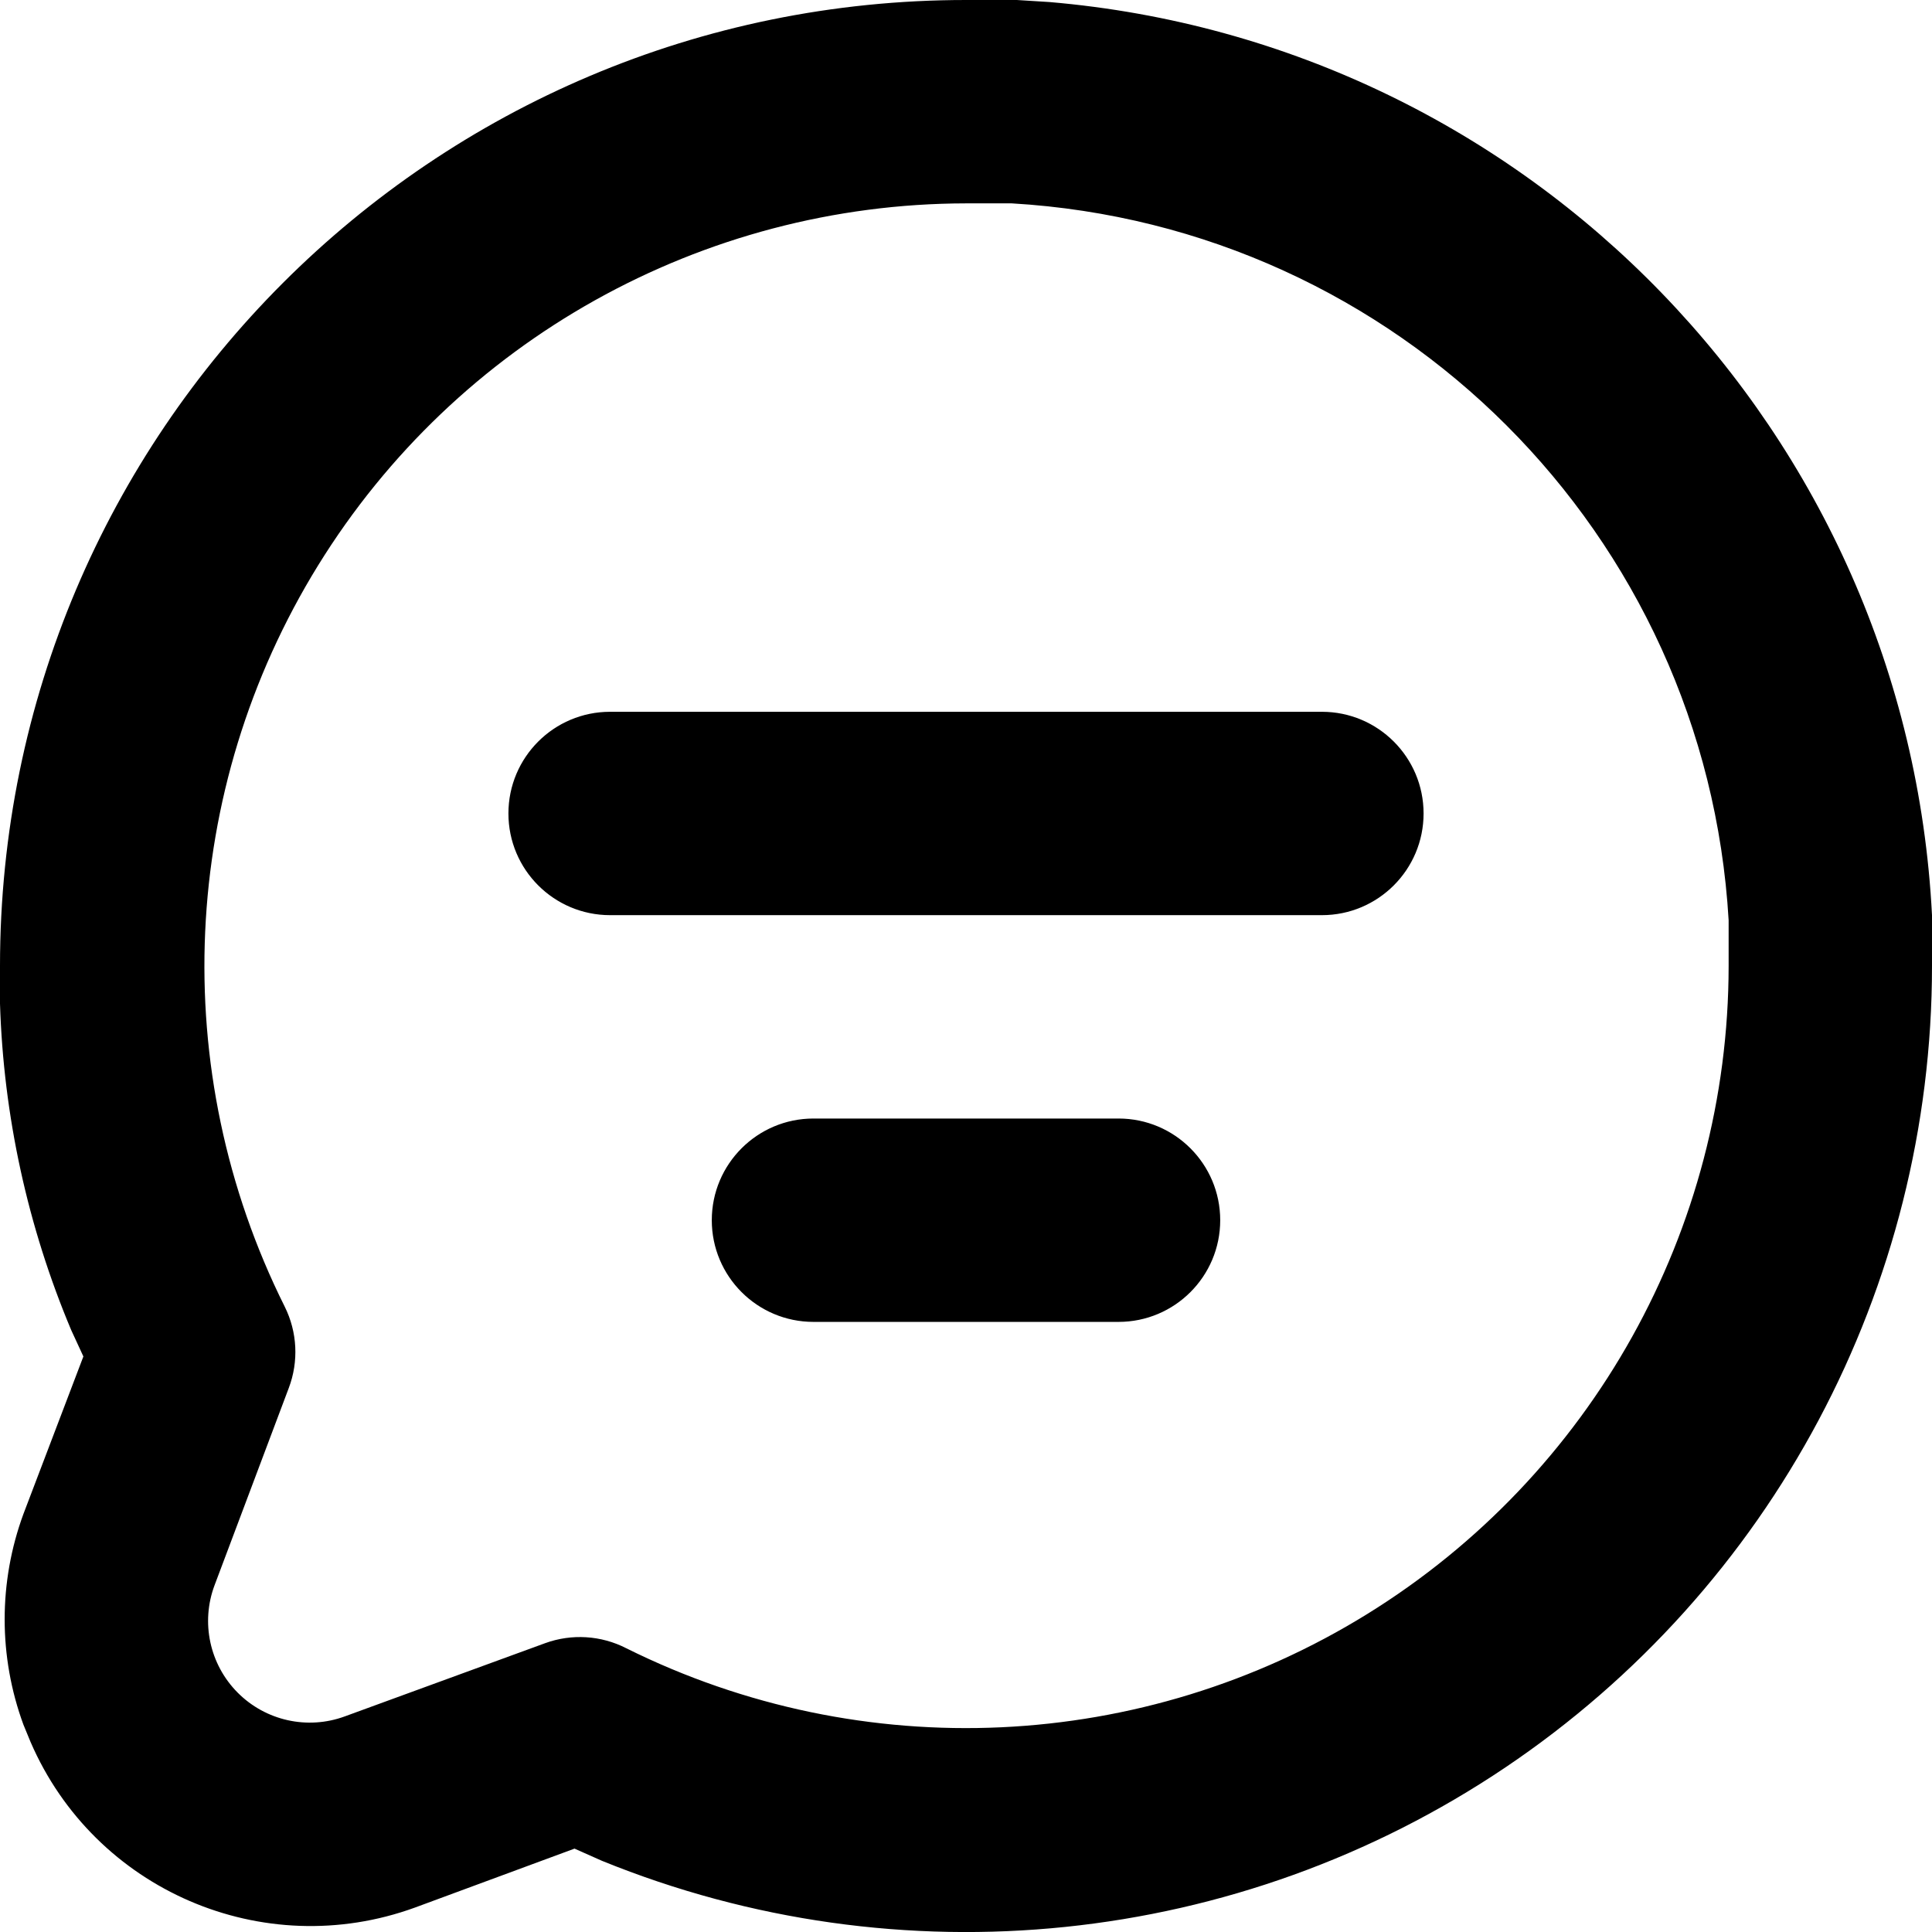
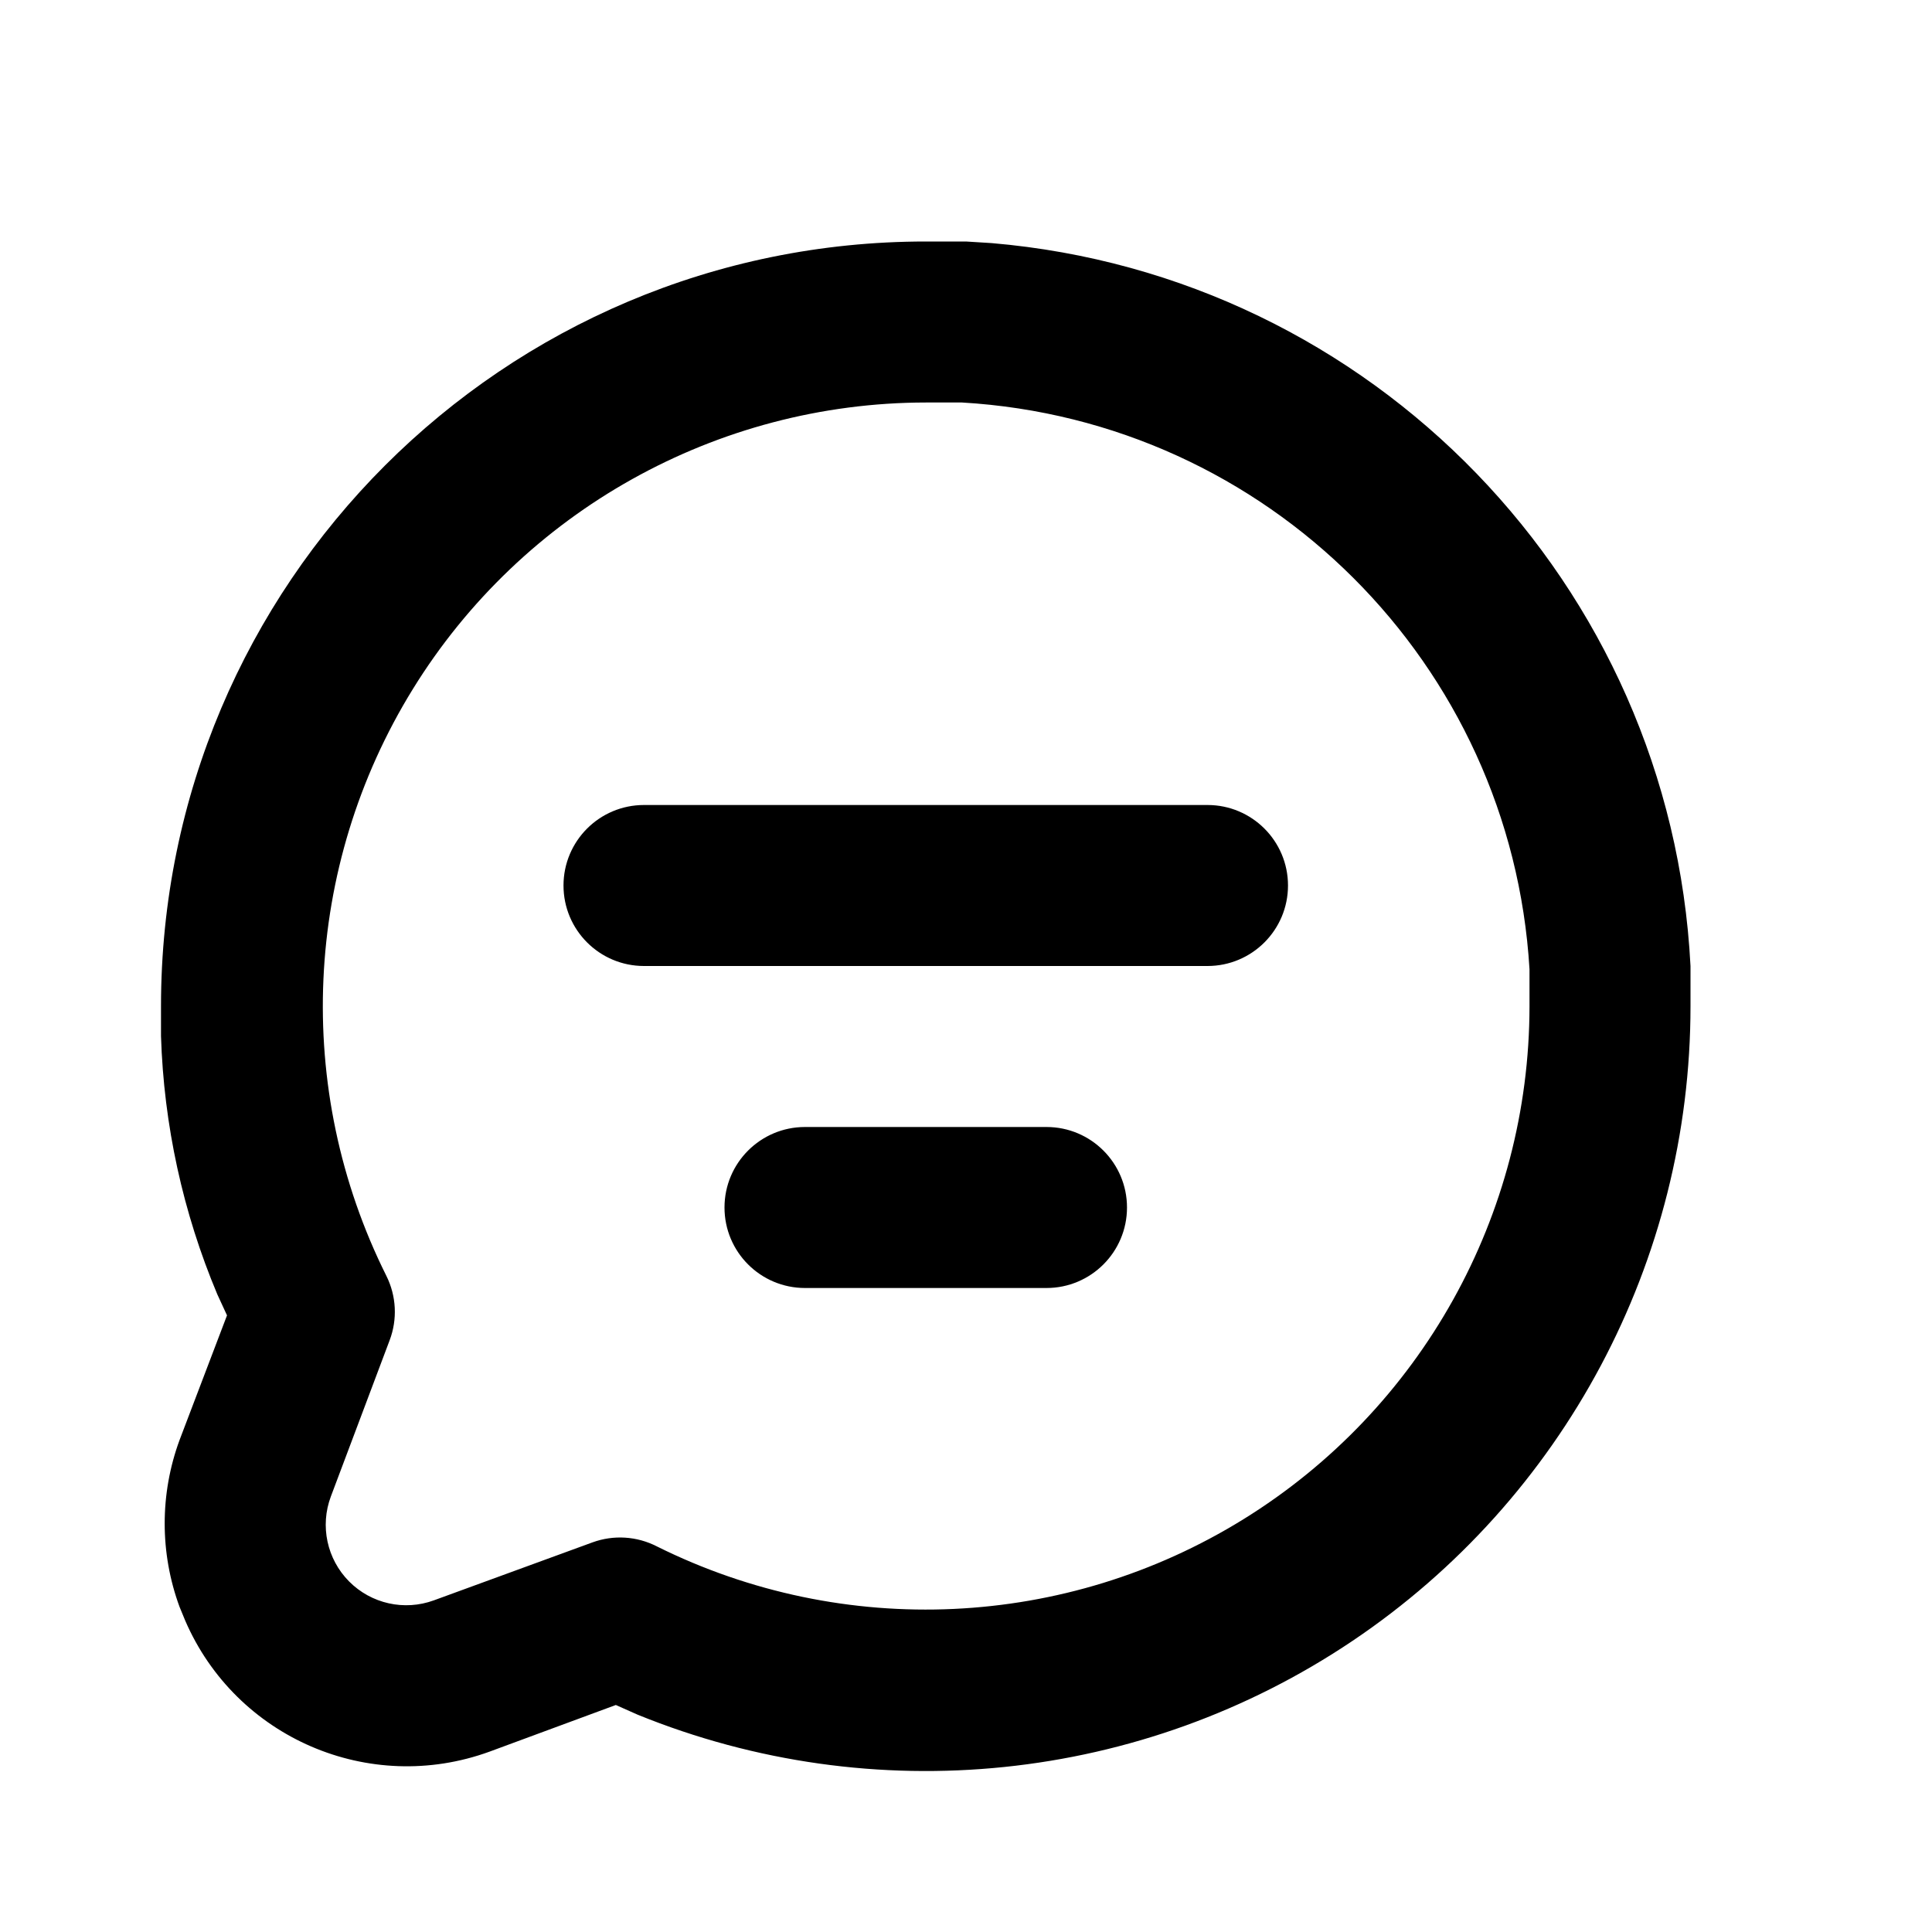
- <svg xmlns="http://www.w3.org/2000/svg" fill="none" viewBox="0 0 19 19">
-   <path fill="currentColor" fill-rule="evenodd" d="M9.5 0h.5l.32.02A9.5 9.5 0 0 1 19 9v.5a9.5 9.5 0 0 1-13.08 8.8l-.27-.12-1.57.58A3 3 0 0 1 .3 17.13l-.07-.17a3 3 0 0 1 0-2.07l.59-1.55-.12-.26A9 9 0 0 1 0 9.87V9.5A9.5 9.5 0 0 1 9.5 0m.46 2H9.5a7.5 7.5 0 0 0-6.7 10.85 1 1 0 0 1 .04.8l-.73 1.94a1 1 0 0 0 1.28 1.29l1.97-.72a1 1 0 0 1 .8.05A7.5 7.5 0 0 0 17 9.5v-.45A7.5 7.5 0 0 0 9.95 2m0 0h-.02zM5 8a1 1 0 0 1 1-1h7a1 1 0 1 1 0 2H6a1 1 0 0 1-1-1m3 3a1 1 0 1 0 0 2h3a1 1 0 1 0 0-2z" clip-rule="evenodd" />
+ <svg xmlns="http://www.w3.org/2000/svg" fill="none" viewBox="0 0 24 24">
+   <path fill="currentColor" fill-rule="evenodd" d="M11.5 3h.5l.32.02A9.5 9.5 0 0 1 21 12v.5a9.5 9.5 0 0 1-13.08 8.8l-.27-.12-1.57.58a3 3 0 0 1-3.78-1.63l-.07-.17a3 3 0 0 1 0-2.07l.59-1.55-.12-.26a9 9 0 0 1-.7-3.21v-.37A9.5 9.5 0 0 1 11.5 3m.46 2h-.46a7.5 7.5 0 0 0-6.7 10.85 1 1 0 0 1 .04.8l-.73 1.94a1 1 0 0 0 1.28 1.29l1.97-.72a1 1 0 0 1 .8.05A7.5 7.5 0 0 0 19 12.5v-.46A7.5 7.5 0 0 0 11.95 5m0 0h-.02zM7 11a1 1 0 0 1 1-1h7a1 1 0 1 1 0 2H8a1 1 0 0 1-1-1m3 3a1 1 0 1 0 0 2h3a1 1 0 1 0 0-2z" clip-rule="evenodd" />
</svg>
